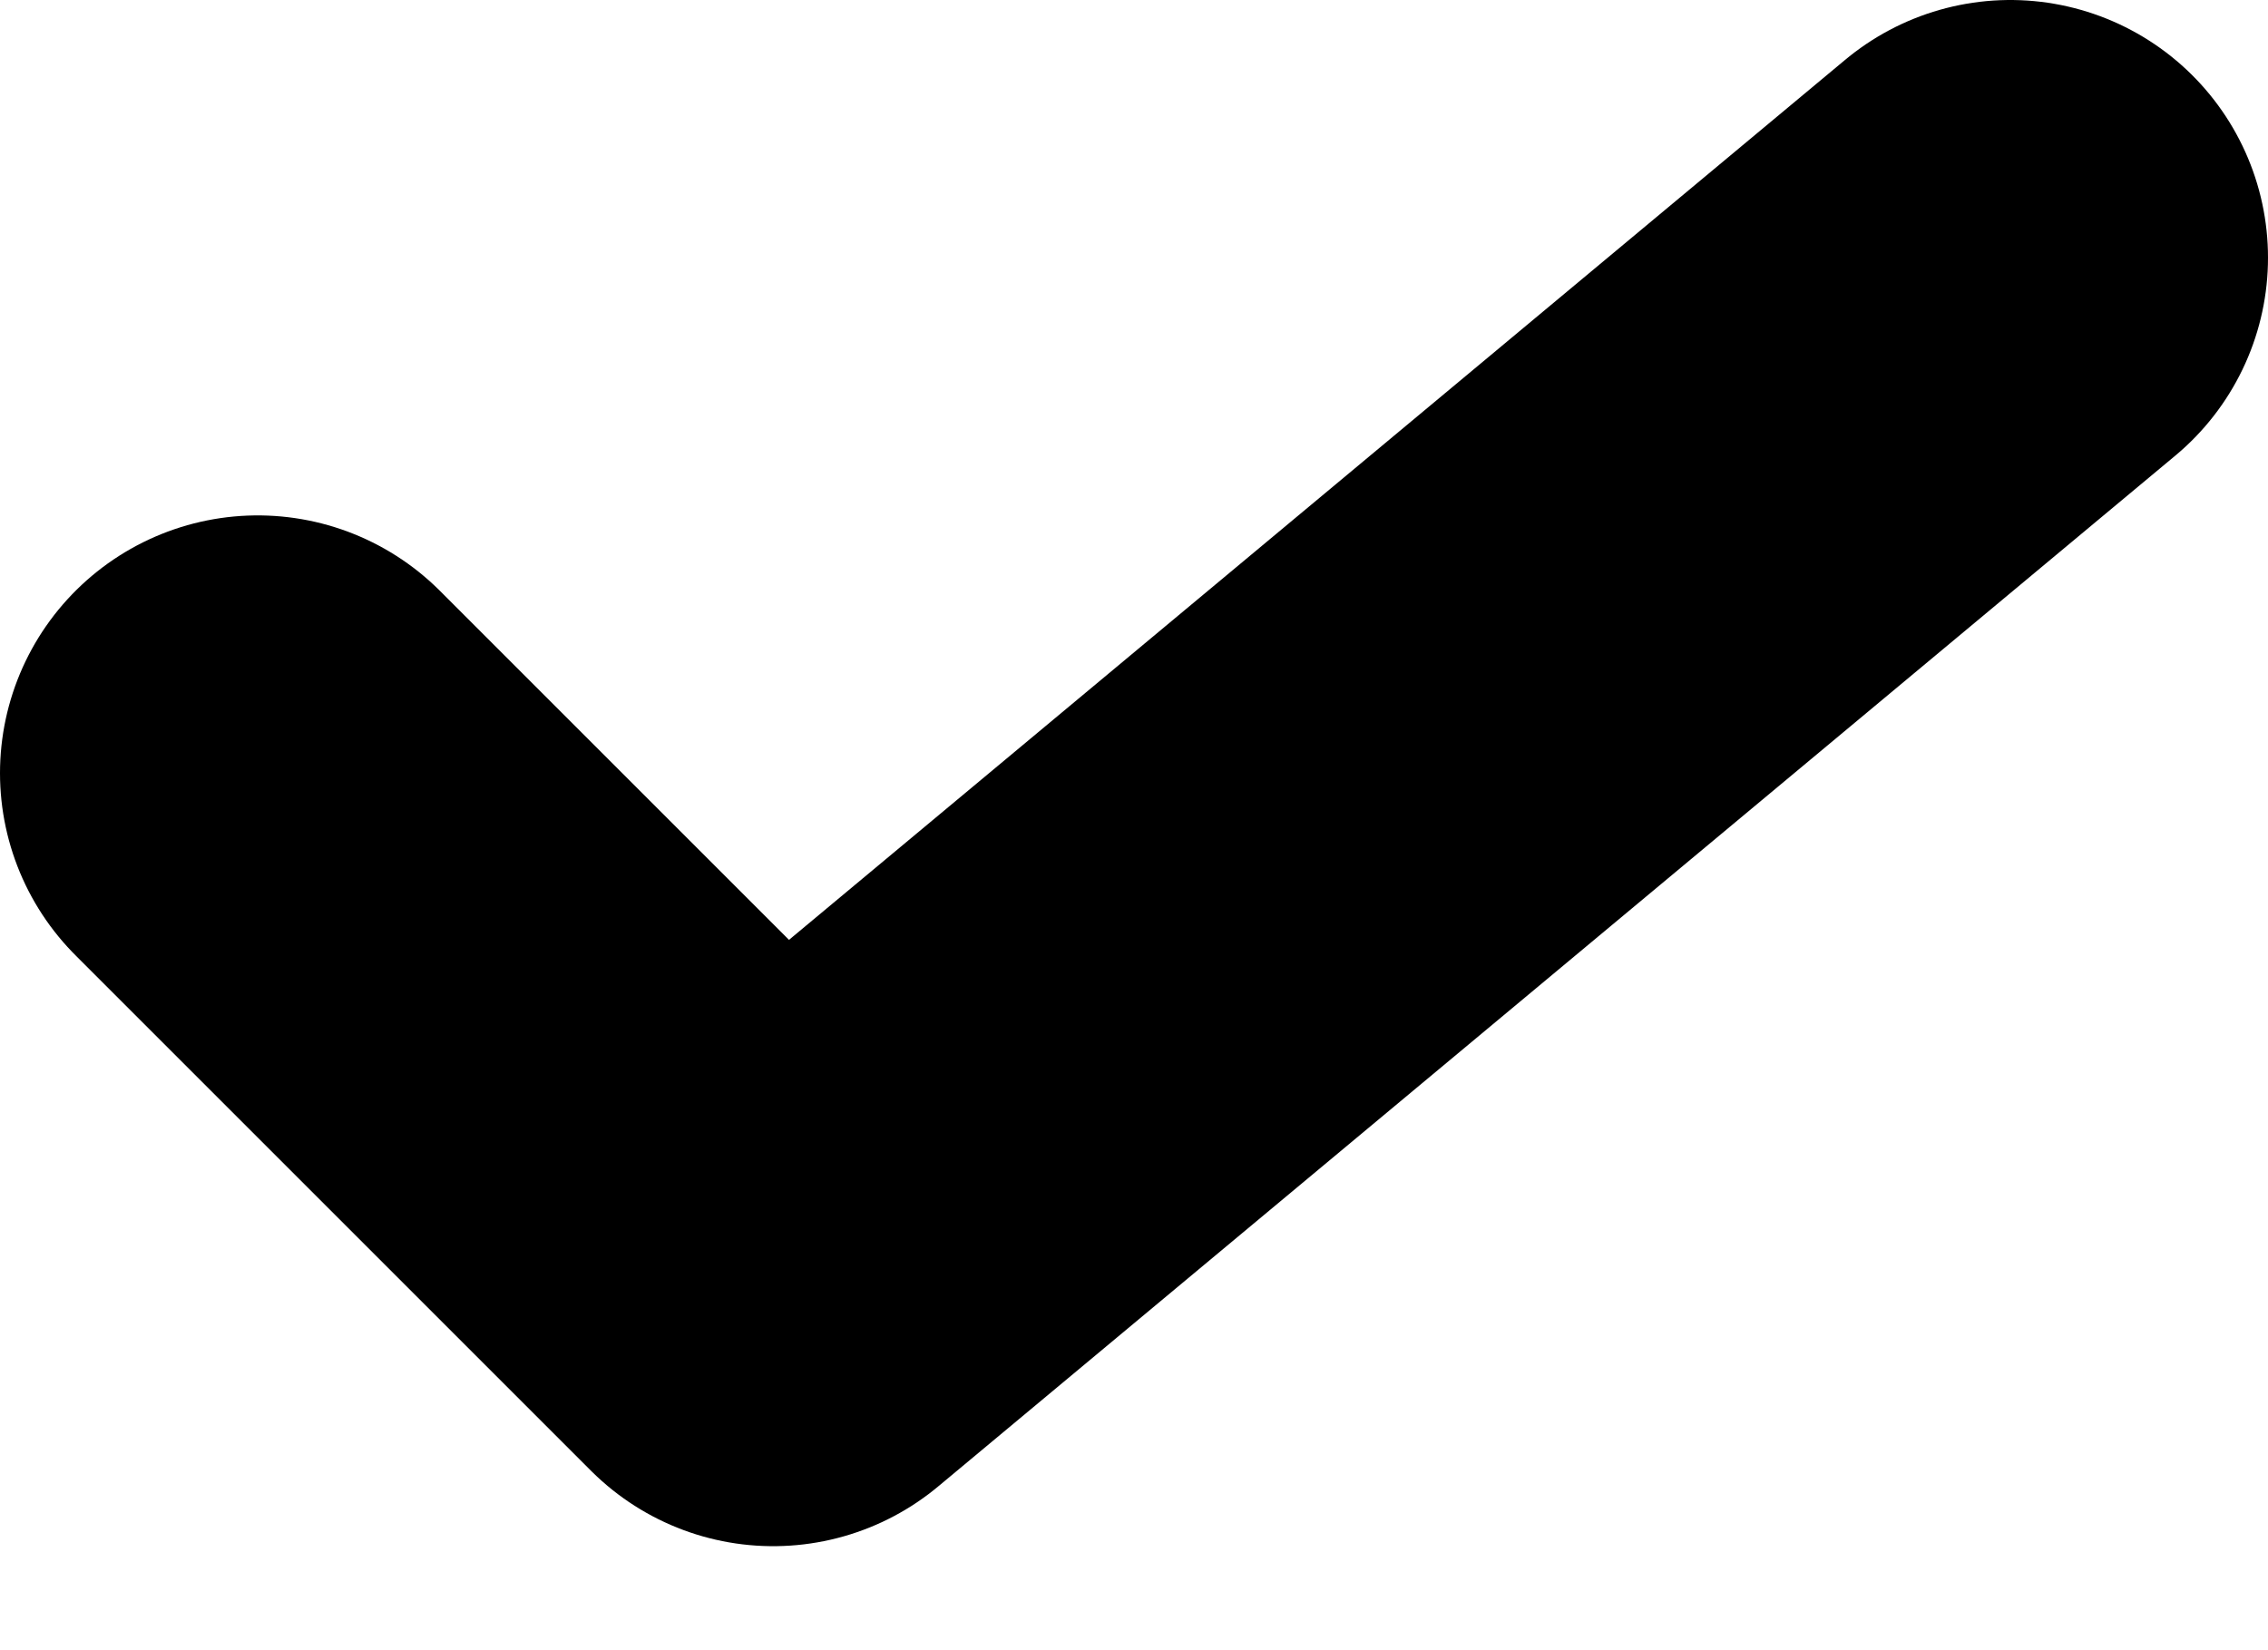
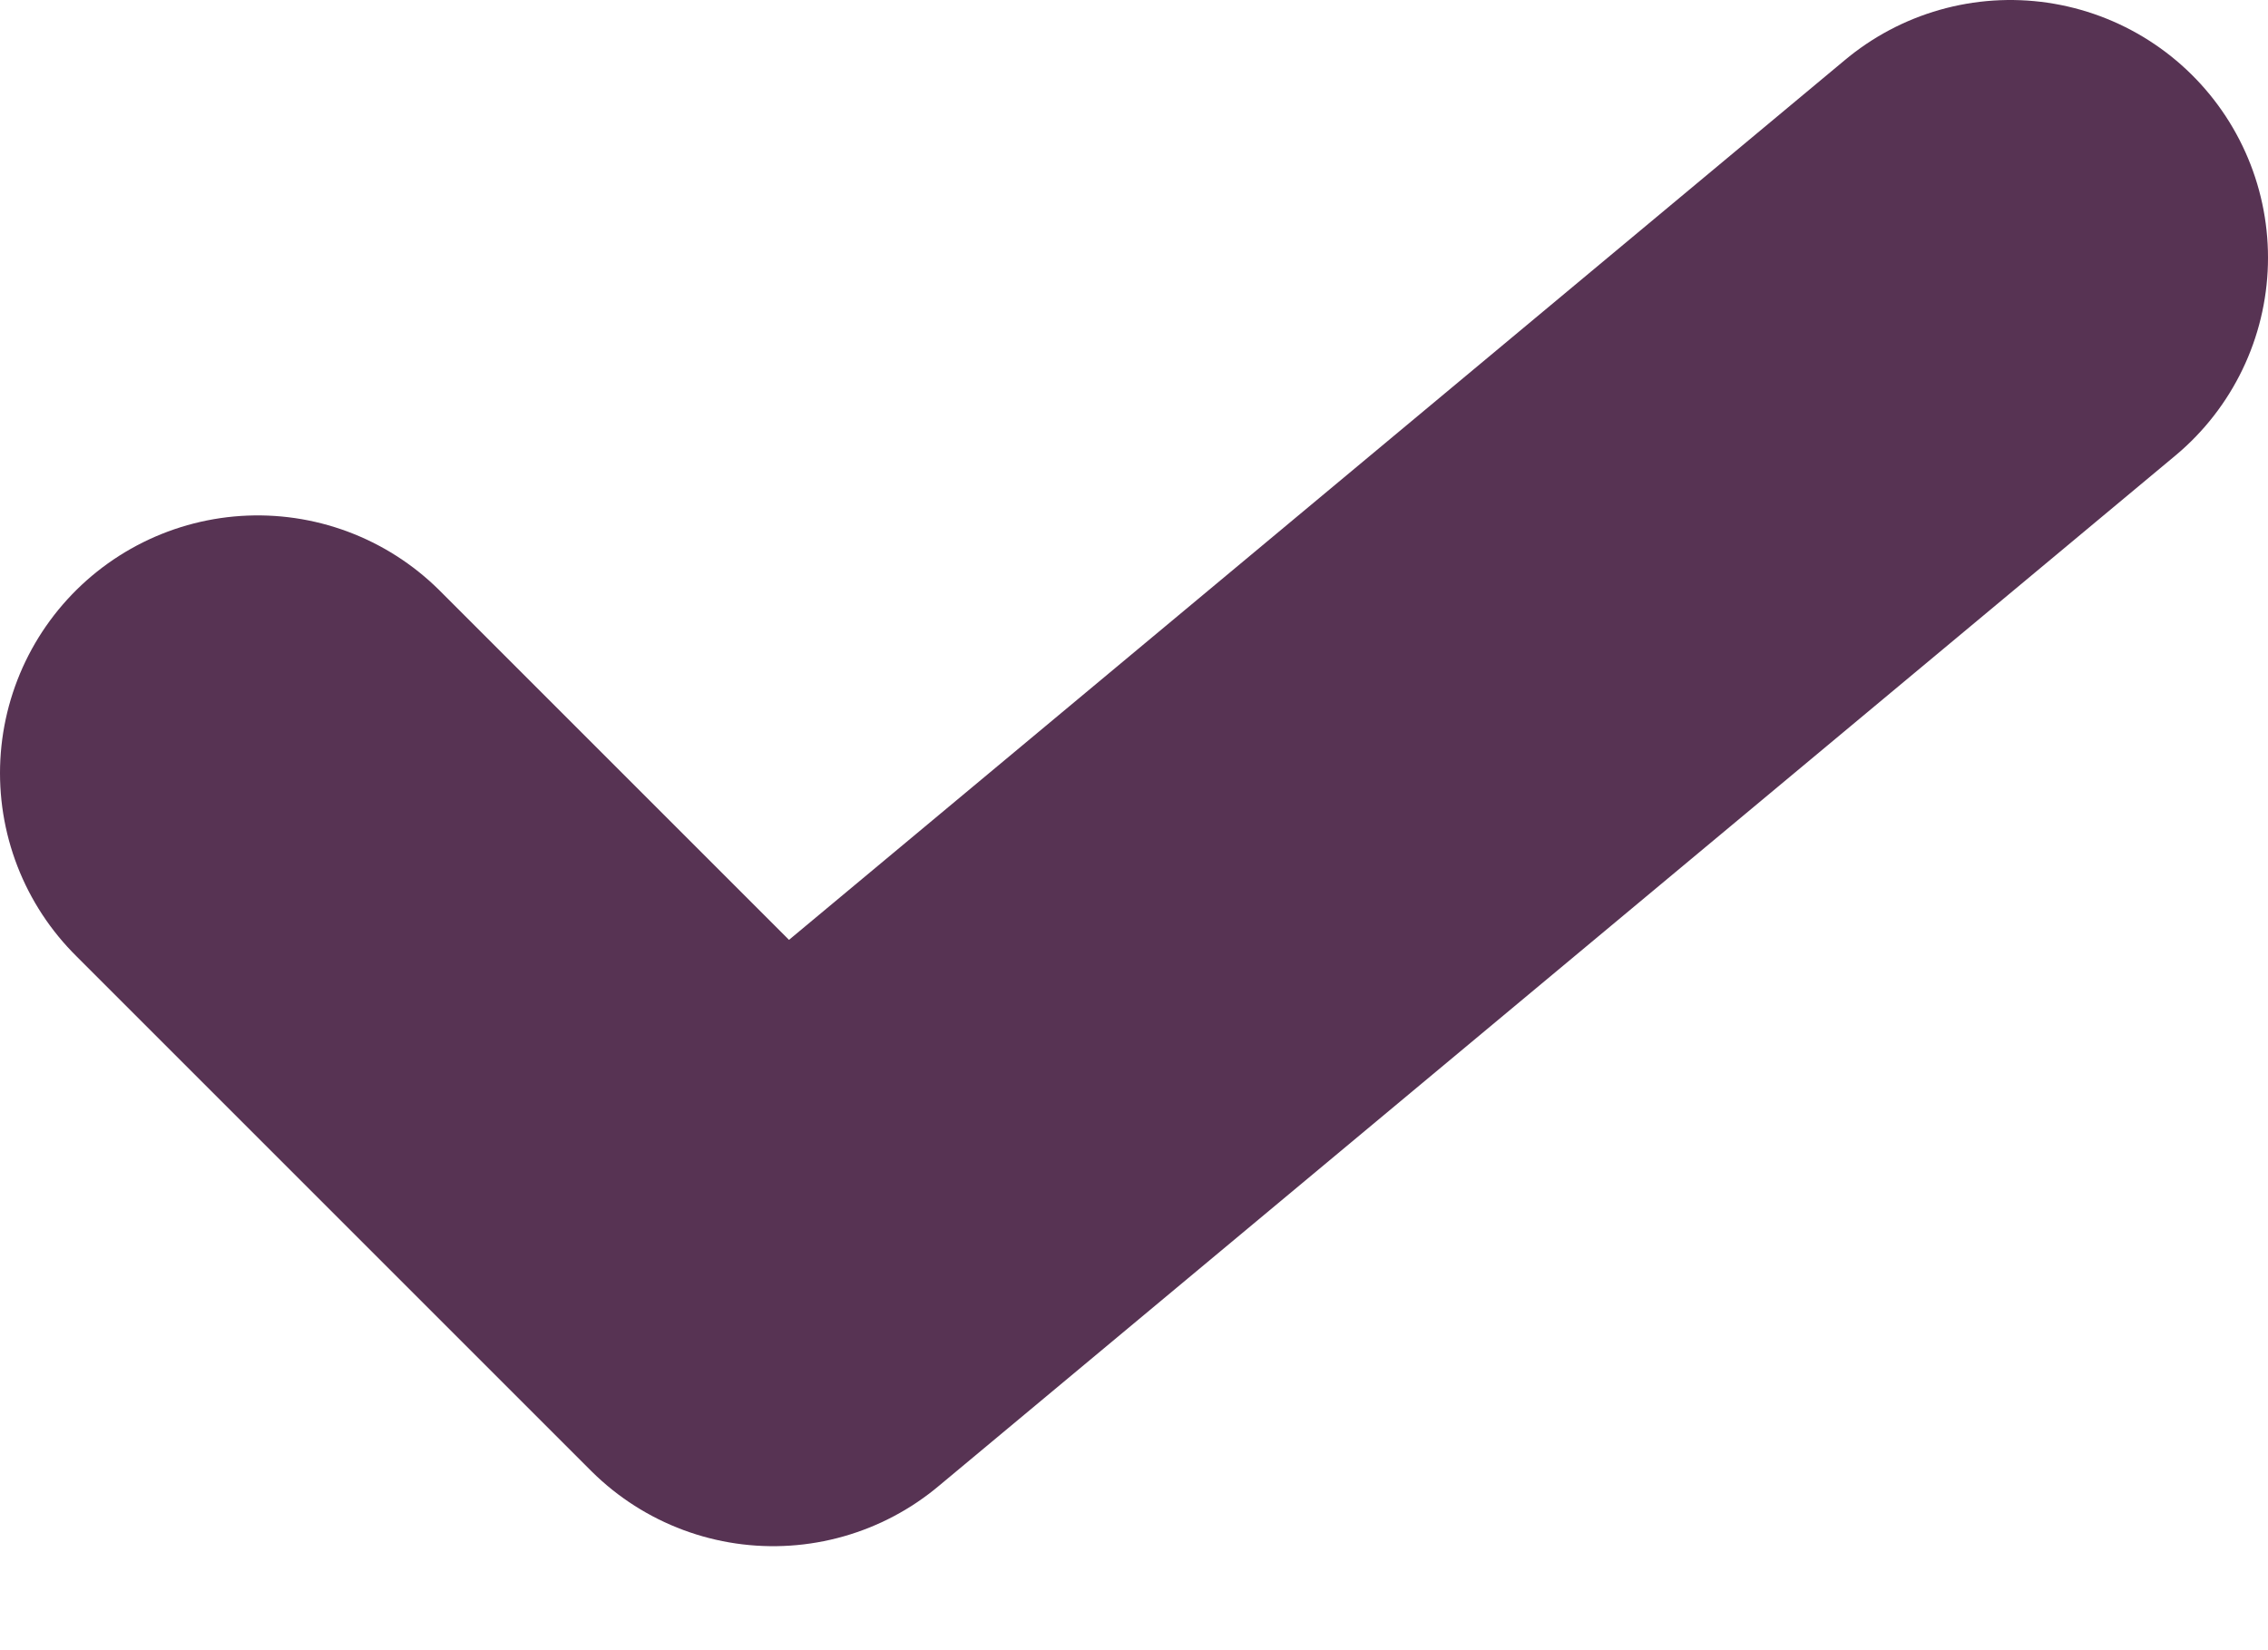
<svg xmlns="http://www.w3.org/2000/svg" width="11" height="8" viewBox="0 0 11 8" fill="none">
-   <path d="M1.25 3.75L3.75 6.25L9.75 1.25" stroke-width="2.5" stroke-linecap="round" stroke-linejoin="round" stroke="#000000" />
+   <path d="M1.25 3.75L3.75 6.25L9.75 1.25" stroke-width="2.5" stroke-linecap="round" stroke-linejoin="round" stroke="#573353" />
</svg>
